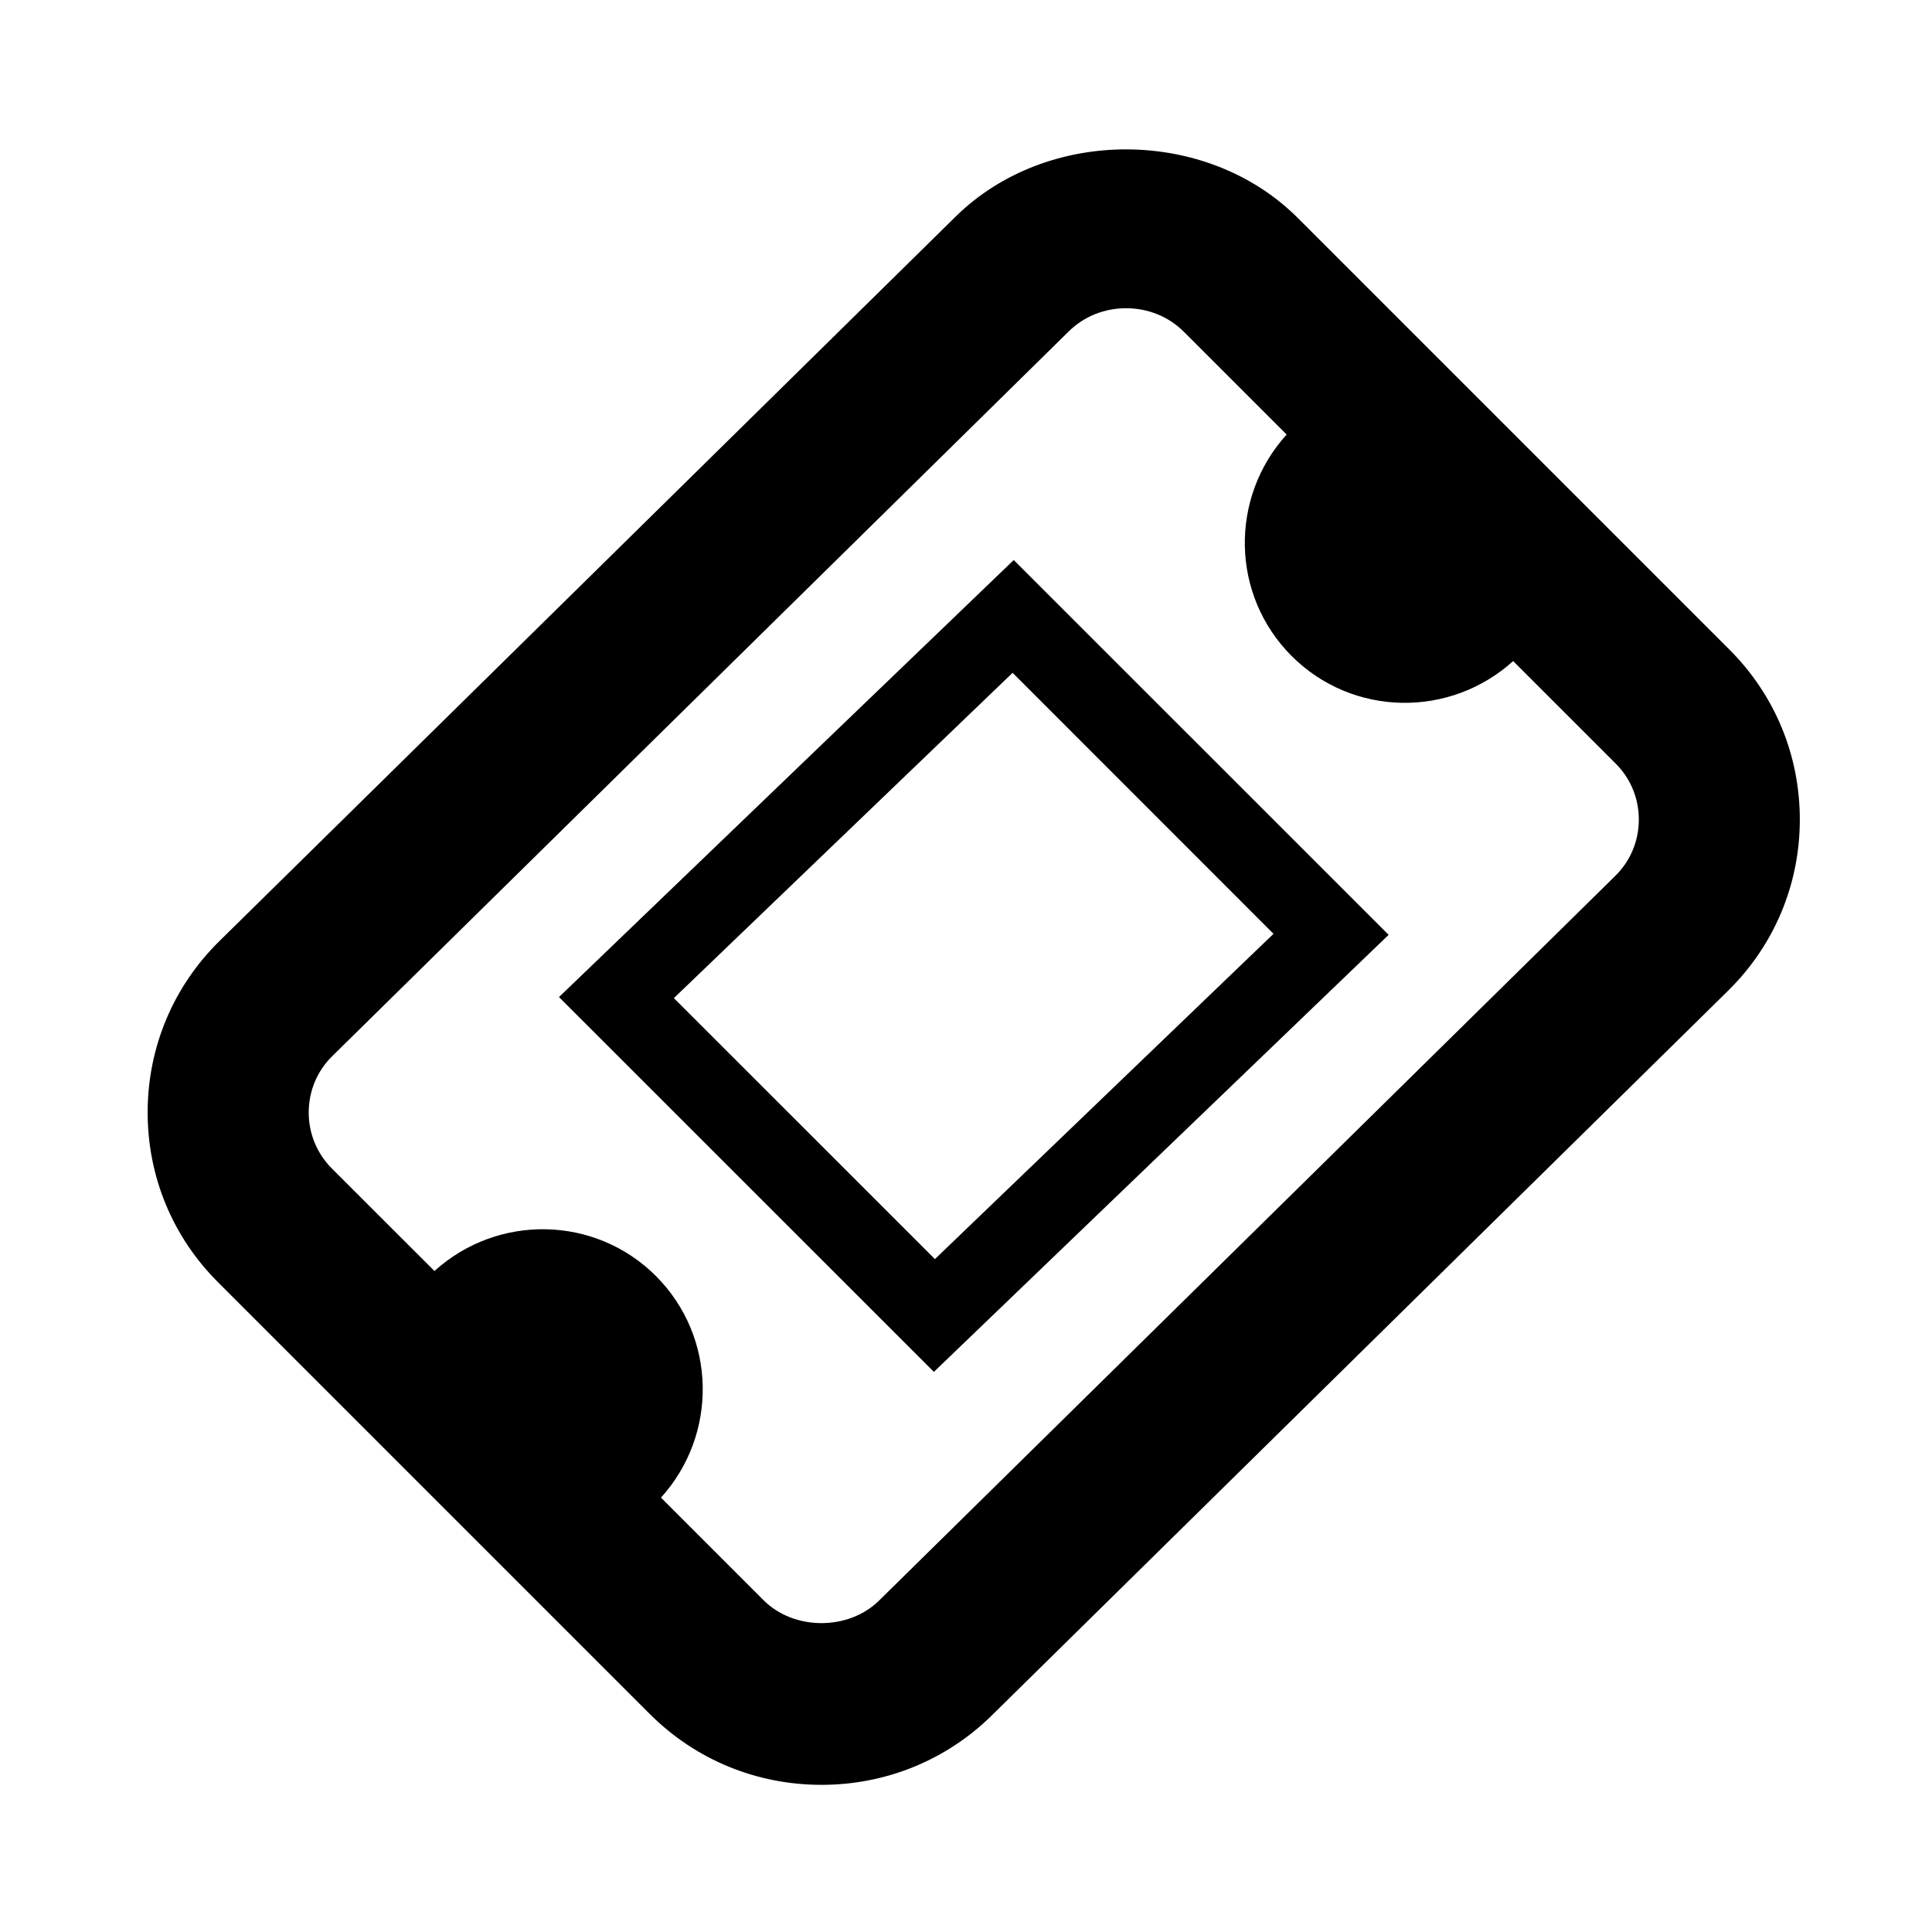
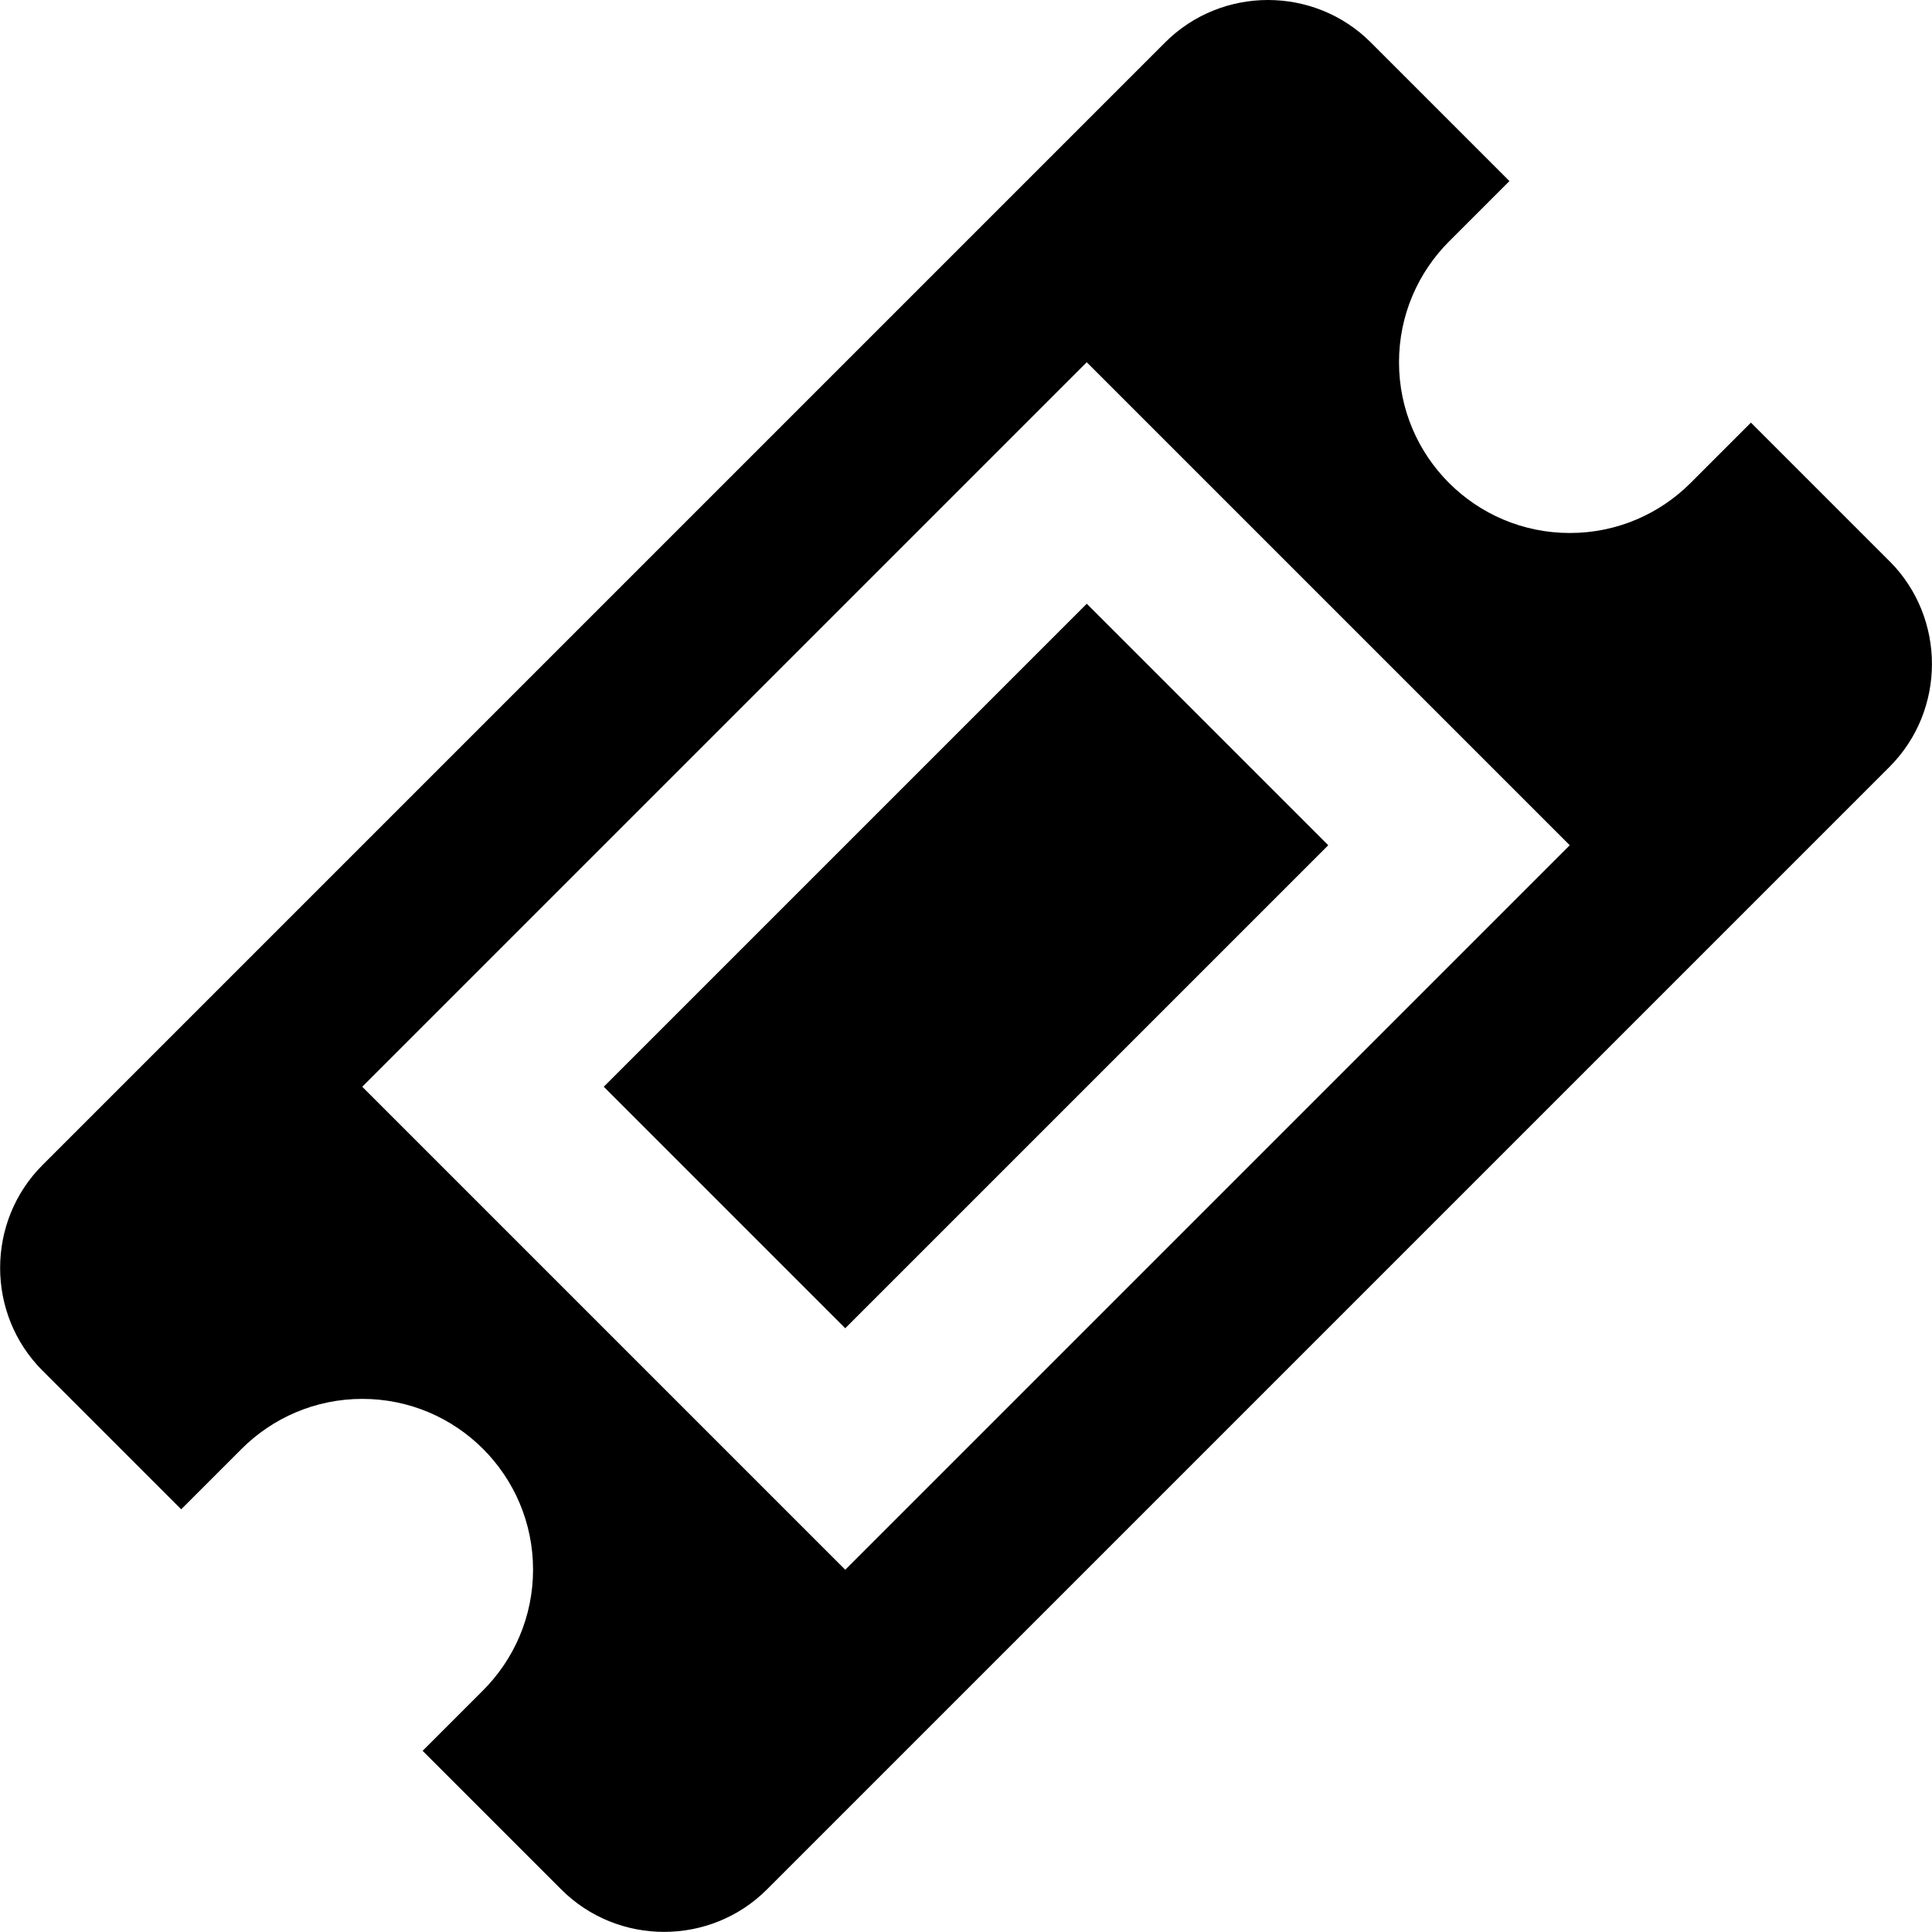
- <svg xmlns="http://www.w3.org/2000/svg" version="1.1" width="24" height="24" viewBox="0 0 24 24">
-   <path d="M21.485 8.071l-5.364-5.364c-1.128-1.128-3.111-1.136-4.248-0.018l-9.148 9.002c-0.571 0.562-0.887 1.313-0.891 2.115-0.003 0.803 0.307 1.556 0.873 2.121l5.365 5.365c0.567 0.567 1.325 0.88 2.133 0.88 0.799 0 1.551-0.307 2.115-0.862l9.147-9.003c0.571-0.562 0.888-1.313 0.891-2.115s-0.307-1.555-0.873-2.121zM20.064 10.882l-9.146 9.003c-0.381 0.373-1.056 0.37-1.432-0.006l-1.275-1.275c0.71-0.785 0.693-1.994-0.062-2.752-0.758-0.757-1.968-0.773-2.752-0.063l-1.275-1.274c-0.186-0.187-0.288-0.435-0.287-0.699s0.105-0.513 0.293-0.697l9.148-9.002c0.189-0.186 0.441-0.288 0.713-0.288 0.273 0 0.529 0.104 0.719 0.294l1.275 1.275c-0.711 0.785-0.694 1.994 0.062 2.751 0.758 0.757 1.967 0.773 2.752 0.063l1.274 1.274c0.187 0.187 0.288 0.435 0.287 0.699s-0.105 0.512-0.294 0.697z" />
-   <path d="M11.601 17.042l-4.657-4.656 5.649-5.429 4.657 4.656-5.649 5.429zM8.371 12.399l3.243 3.242 4.206-4.041-3.241-3.242-4.208 4.041z" />
+ <svg xmlns="http://www.w3.org/2000/svg" version="1.1" width="32" height="32" viewBox="0 0 32 32">
+   <path d="M18 10l4 4-8 8-4-4zM31.298 9.297l-2.297-2.297-1 1c-0.512 0.512-1.219 0.828-2 0.828-1.562 0-2.829-1.266-2.829-2.828 0-0.781 0.317-1.489 0.829-2.001l1-1-2.297-2.297c-0.936-0.936-2.469-0.936-3.405 0l-18.595 18.595c-0.936 0.936-0.936 2.469 0 3.405l2.297 2.297 0.999-0.999c0.512-0.513 1.22-0.83 2.001-0.83 1.562 0 2.828 1.266 2.828 2.828 0 0.781-0.317 1.489-0.829 2.001l-1 1 2.297 2.297c0.936 0.936 2.469 0.936 3.405 0l18.595-18.595c0.936-0.937 0.936-2.469 0-3.406zM14 26l-8-8 12-12 8 8-12 12z" />
</svg>
